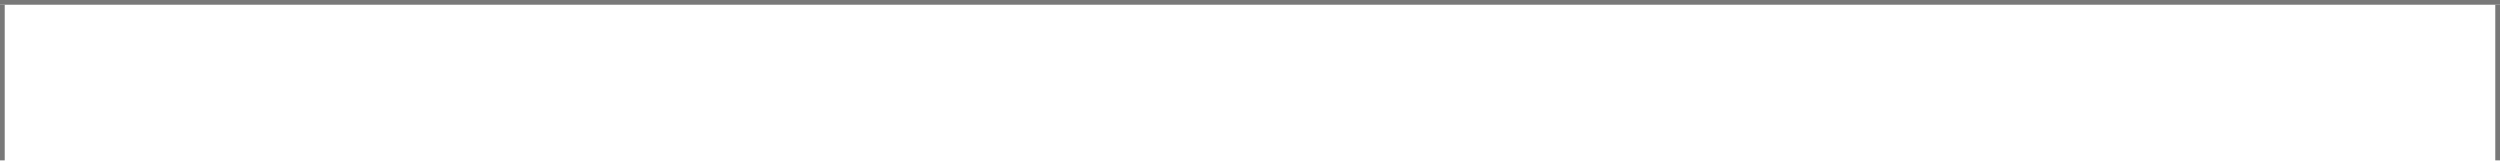
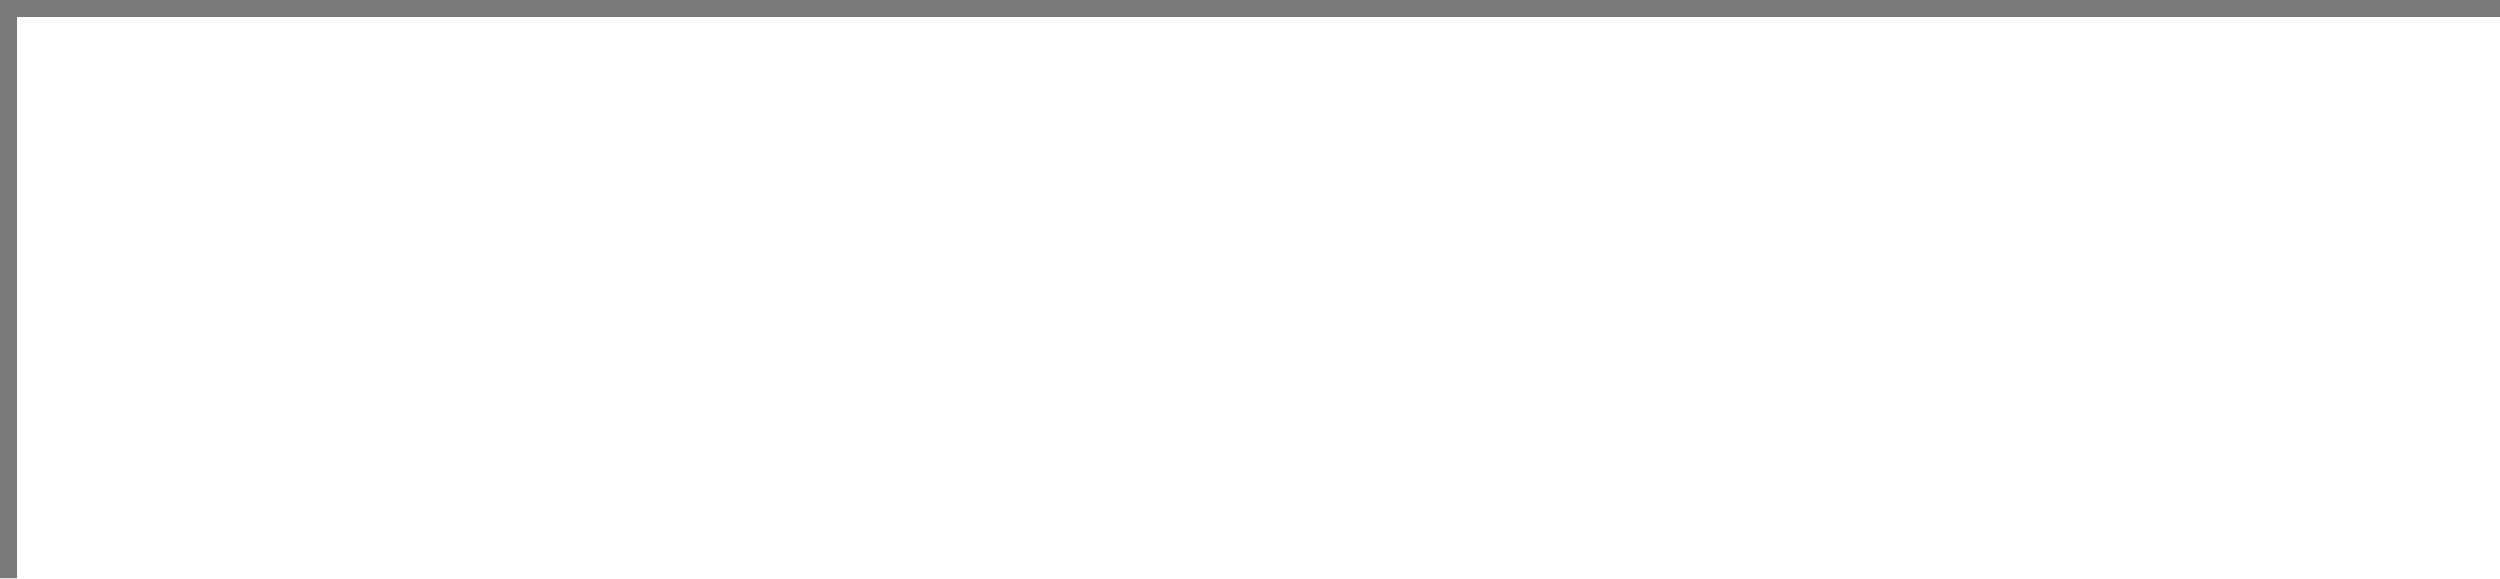
- <svg xmlns="http://www.w3.org/2000/svg" version="1.1" width="530px" height="34px" viewBox="147 120 530 34">
-   <path d="M 1 1  L 529 1  L 529 34  L 1 34  L 1 1  Z " fill-rule="nonzero" fill="rgba(255, 255, 255, 1)" stroke="none" transform="matrix(1 0 0 1 147 120 )" class="fill" />
-   <path d="M 0.5 1  L 0.5 34  " stroke-width="1" stroke-dasharray="0" stroke="rgba(121, 121, 121, 1)" fill="none" transform="matrix(1 0 0 1 147 120 )" class="stroke" />
-   <path d="M 0 0.5  L 530 0.5  " stroke-width="1" stroke-dasharray="0" stroke="rgba(121, 121, 121, 1)" fill="none" transform="matrix(1 0 0 1 147 120 )" class="stroke" />
-   <path d="M 529.5 1  L 529.5 34  " stroke-width="1" stroke-dasharray="0" stroke="rgba(121, 121, 121, 1)" fill="none" transform="matrix(1 0 0 1 147 120 )" class="stroke" />
+ <svg xmlns="http://www.w3.org/2000/svg" version="1.1" width="147px" height="34px" viewBox="0 154 147 34">
+   <path d="M 1 1  L 147 1  L 147 34  L 1 34  L 1 1  Z " fill-rule="nonzero" fill="rgba(255, 255, 255, 1)" stroke="none" transform="matrix(1 0 0 1 0 154 )" class="fill" />
+   <path d="M 0.5 1  L 0.5 34  " stroke-width="1" stroke-dasharray="0" stroke="rgba(121, 121, 121, 1)" fill="none" transform="matrix(1 0 0 1 0 154 )" class="stroke" />
+   <path d="M 0 0.5  L 147 0.5  " stroke-width="1" stroke-dasharray="0" stroke="rgba(121, 121, 121, 1)" fill="none" transform="matrix(1 0 0 1 0 154 )" class="stroke" />
</svg>
